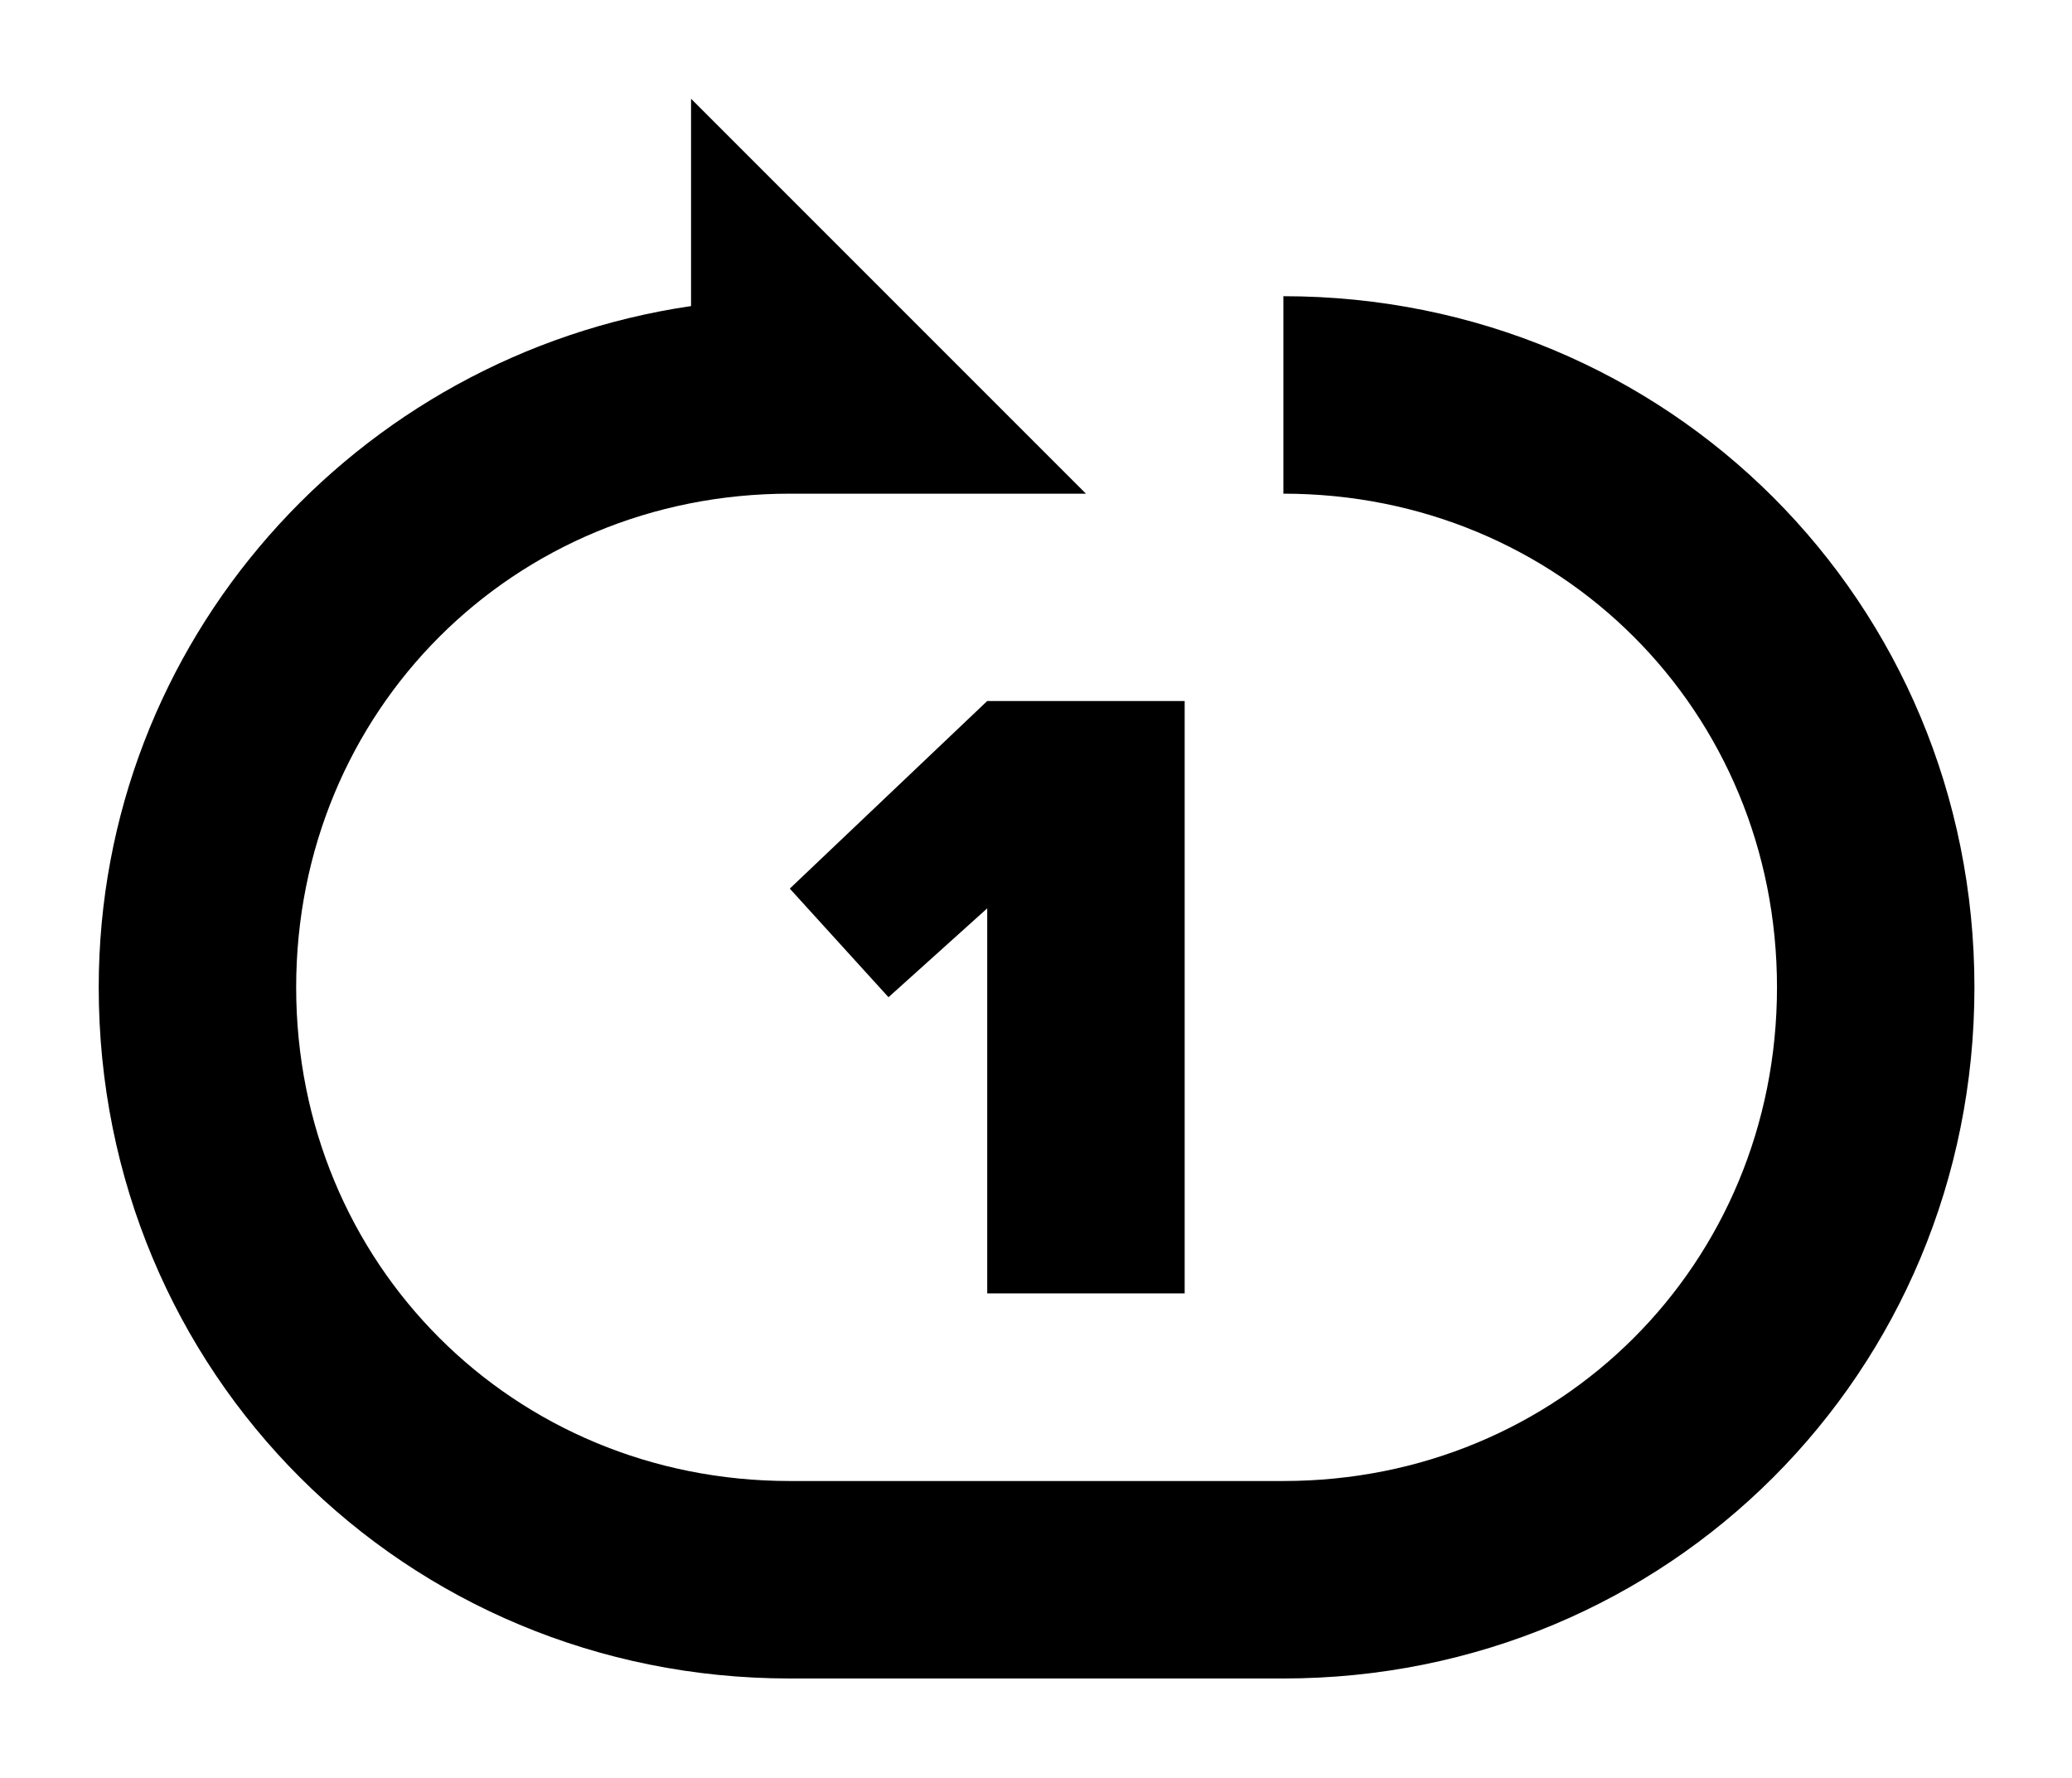
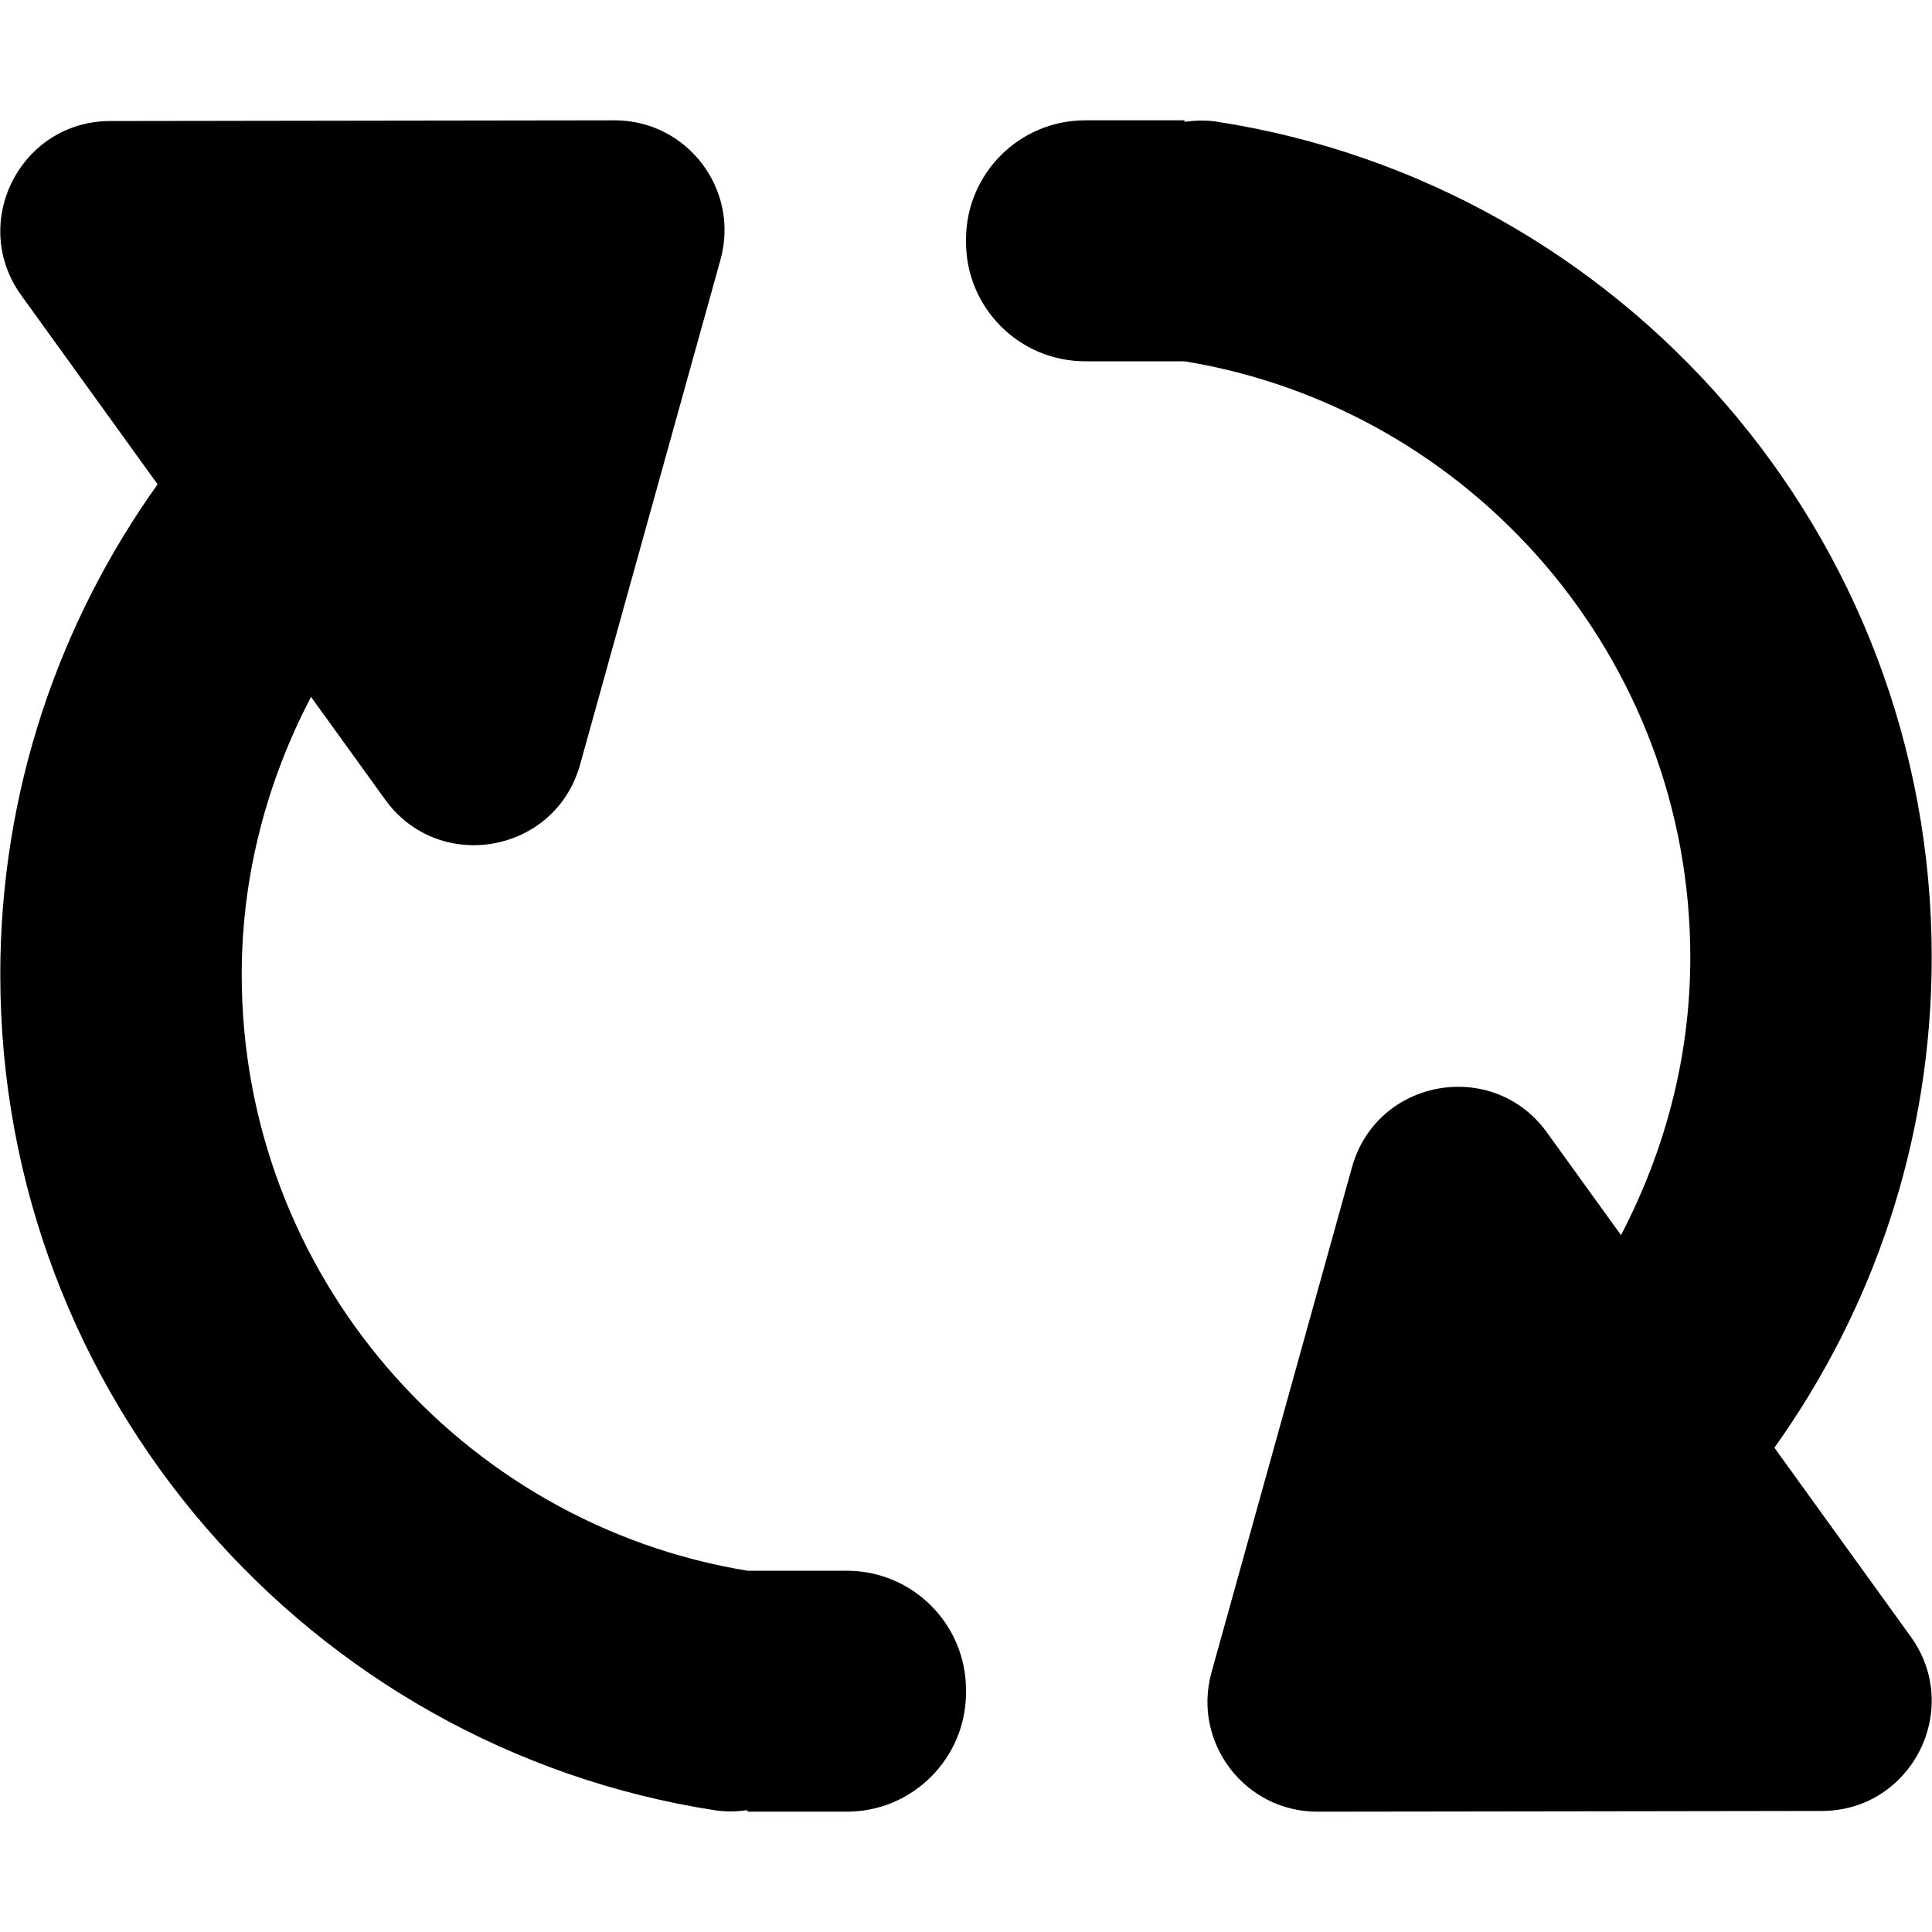
- <svg xmlns="http://www.w3.org/2000/svg" t="1589882043747" class="icon" viewBox="0 0 1194 1024" version="1.1" p-id="2053" width="233.203" height="200">
+ <svg xmlns="http://www.w3.org/2000/svg" t="1589882047166" class="icon" viewBox="0 0 1024 1024" version="1.1" p-id="2188" width="200" height="200">
  <defs>
    <style type="text/css" />
  </defs>
-   <path d="M739.556 170.667v113.778c159.289 0 284.444 125.156 284.444 284.444s-125.156 284.444-284.444 284.444H455.111c-159.289 0-284.444-125.156-284.444-284.444s125.156-284.444 284.444-284.444h170.667L398.222 56.889v119.467c-193.422 28.444-341.333 193.422-341.333 392.533 0 221.867 176.356 398.222 398.222 398.222h284.444c221.867 0 398.222-176.356 398.222-398.222s-176.356-398.222-398.222-398.222z" p-id="2054" />
-   <path d="M568.889 403.911L455.111 512l56.889 62.578 56.889-51.2v221.867h113.778v-341.333z" p-id="2055" />
+   <path d="M448.836 832.527l-52.642 0c-151.843-24.867-268.081-157.088-268.081-315.97 0-53.213 13.669-103.029 36.737-147.191l39.273 54.411c28.576 39.613 90.226 28.569 103.319-18.487l31.278-112.478 43.143-155.122c10.346-37.191-17.623-73.979-56.186-73.917l-152.09 0.211L58.399 64.152c-47.46 0.076-74.915 53.878-47.121 92.389l72.256 100.16C31.188 330.002 0.151 419.56 0.151 516.557c0 224.086 164.321 409.775 378.939 442.944 5.867 0.903 11.549 0.672 17.103-0.052l0 0.775 52.641 0c34.88 0 63.168-28.301 63.168-63.206l0-1.288C512.003 860.828 483.716 832.527 448.836 832.527zM1012.729 867.458l-72.264-100.142c52.348-73.313 83.384-162.885 83.384-259.869 0-224.085-164.308-409.782-378.938-442.957-5.861-0.904-11.55-0.667-17.104 0.07l0-0.788-52.636 0c-34.886 0-63.168 28.294-63.168 63.211l0 1.281c0 34.917 28.281 63.225 63.168 63.225l52.636 0c151.843 24.854 268.087 157.082 268.087 315.957 0 53.201-13.675 103.024-36.736 147.192l-39.268-54.437c-28.582-39.588-90.237-28.557-103.325 18.507l-31.278 112.472-43.149 155.147c-10.345 37.173 17.623 73.955 56.186 73.897l152.092-0.205 115.193-0.173C1013.068 959.777 1040.517 905.964 1012.729 867.458z" p-id="2189" />
</svg>
